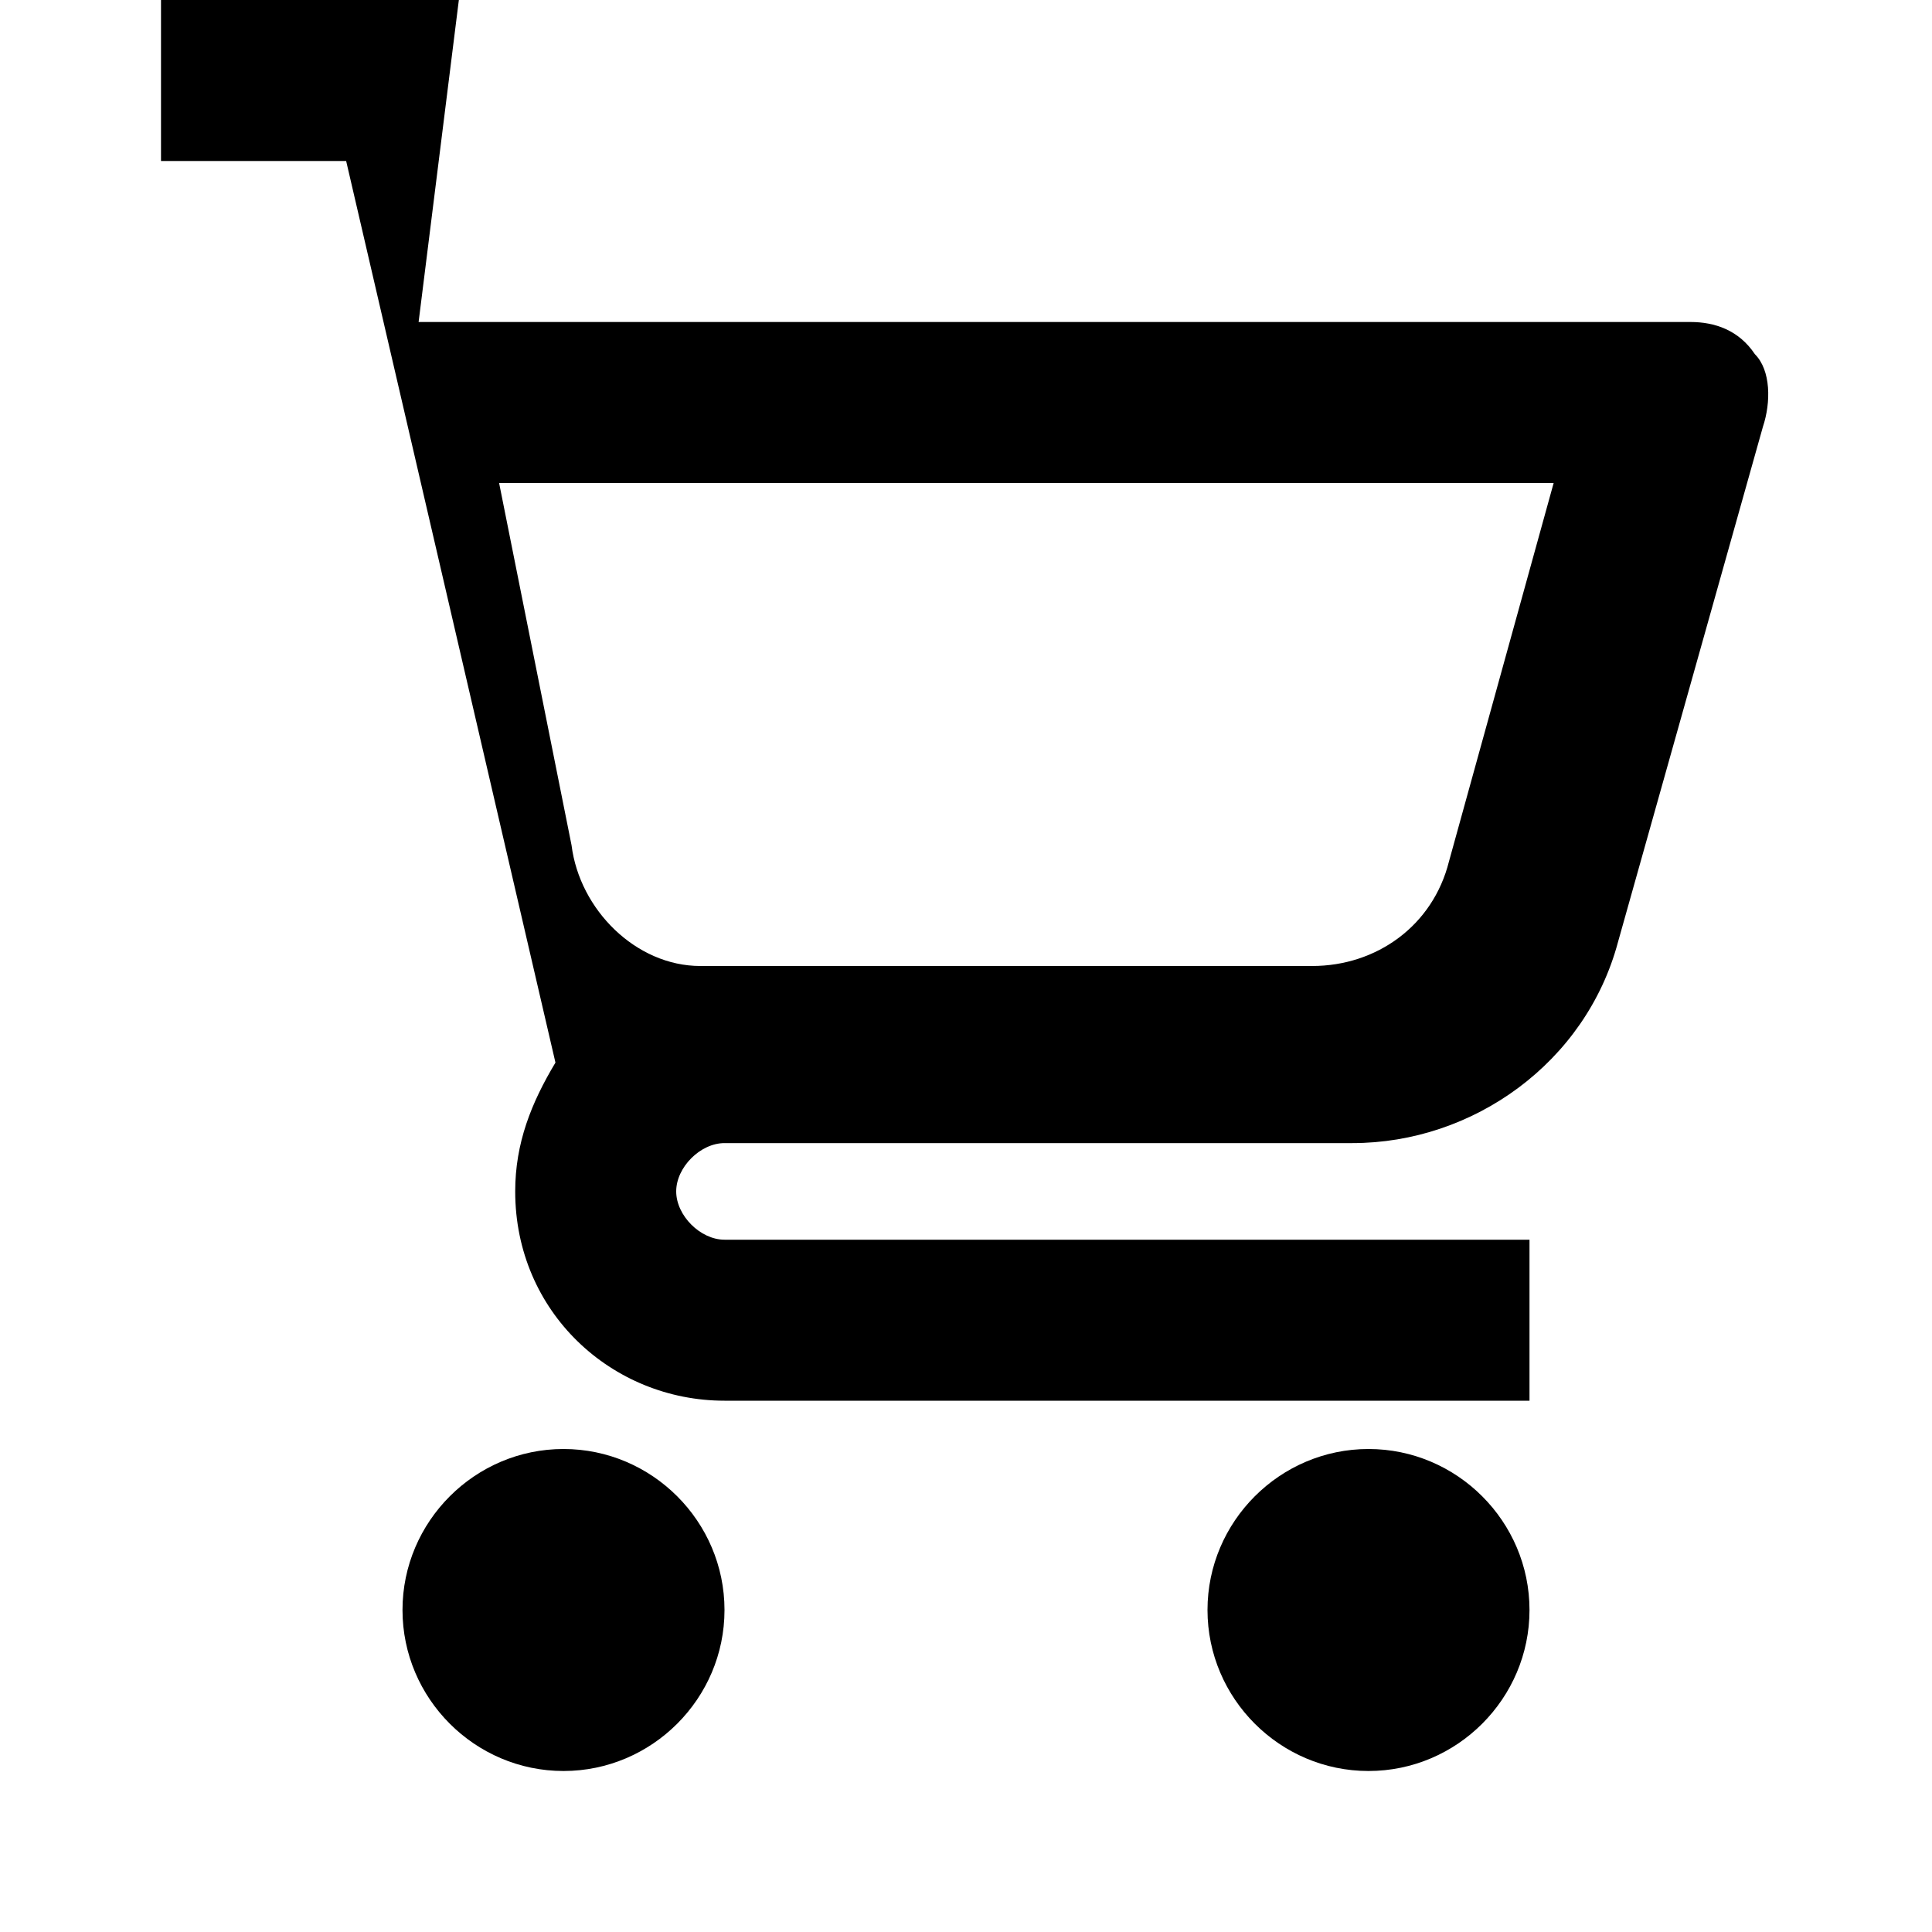
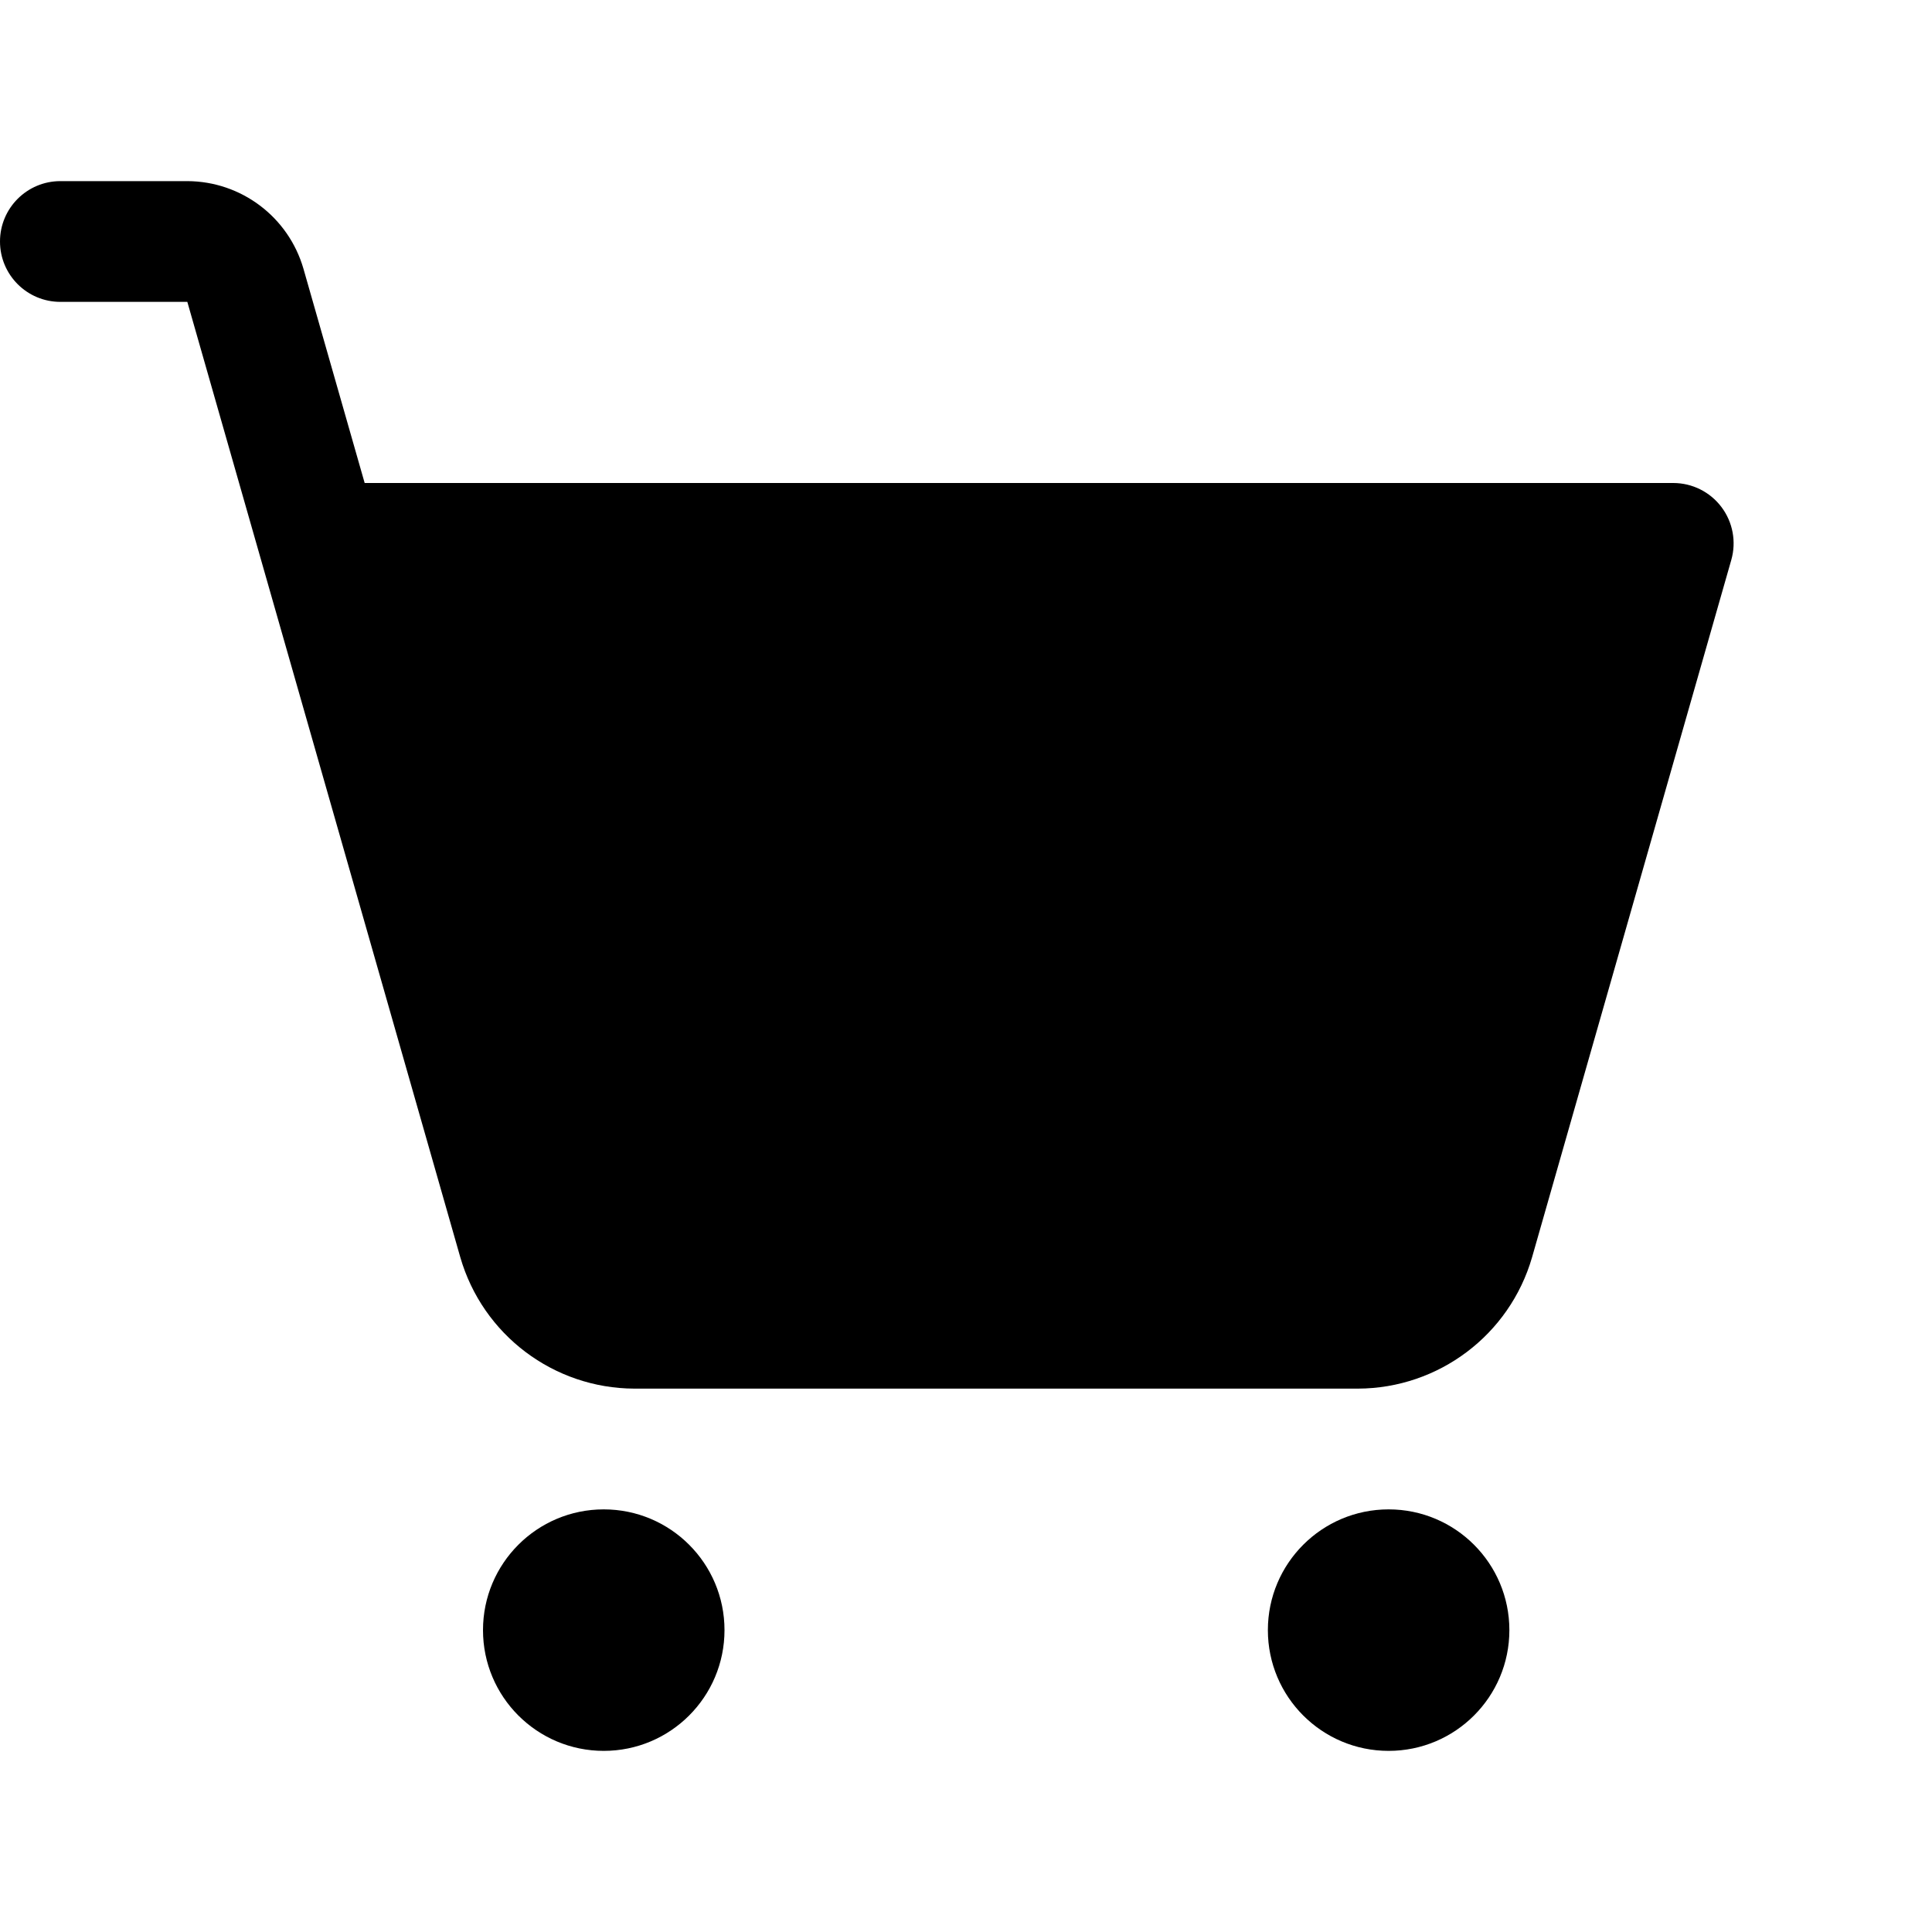
- <svg xmlns="http://www.w3.org/2000/svg" viewBox="0 0 24 24">
-   <path d="M7 18c-1.1 0-2 .9-2 2s.9 2 2 2 2-.9 2-2-.9-2-2-2Zm10 0c-1.1 0-2 .9-2 2s.9 2 2 2 2-.9 2-2-.9-2-2-2ZM6.2 6l.9 4.5c.1.8.8 1.5 1.6 1.5h7.6c.8 0 1.5-.5 1.7-1.3l1.3-4.7H6.2ZM5.2 4H21c.3 0 .6.1.8.4.2.2.2.6.1.9l-1.8 6.4c-.4 1.5-1.8 2.5-3.3 2.5H9c-.3 0-.6.3-.6.6 0 .3.3.6.6.6h10v2H9c-1.4 0-2.6-1.1-2.6-2.6 0-.6.2-1.1.5-1.6L4.3 2H2V0h3.7l-.5 4Z" />
+ <svg xmlns="http://www.w3.org/2000/svg" fill="#000000" width="800px" height="800px" viewBox="0 0 256 256" id="Flat">
+   <path d="M200,216a16,16,0,1,1-16-16A16,16,0,0,1,200,216ZM80,200a16,16,0,1,0,16,16A16,16,0,0,0,80,200ZM228.101,67.183A7.999,7.999,0,0,0,221.714,64H48.32L40.207,35.604A16.07,16.07,0,0,0,24.822,24H8A8,8,0,0,0,8,40H24.822l9.73,34.055c.026.099.054.197.084.294l26.355,92.244A24.101,24.101,0,0,0,84.068,184h95.863a24.101,24.101,0,0,0,23.076-17.407l26.398-92.396A8,8,0,0,0,228.101,67.183Z" />
</svg>
